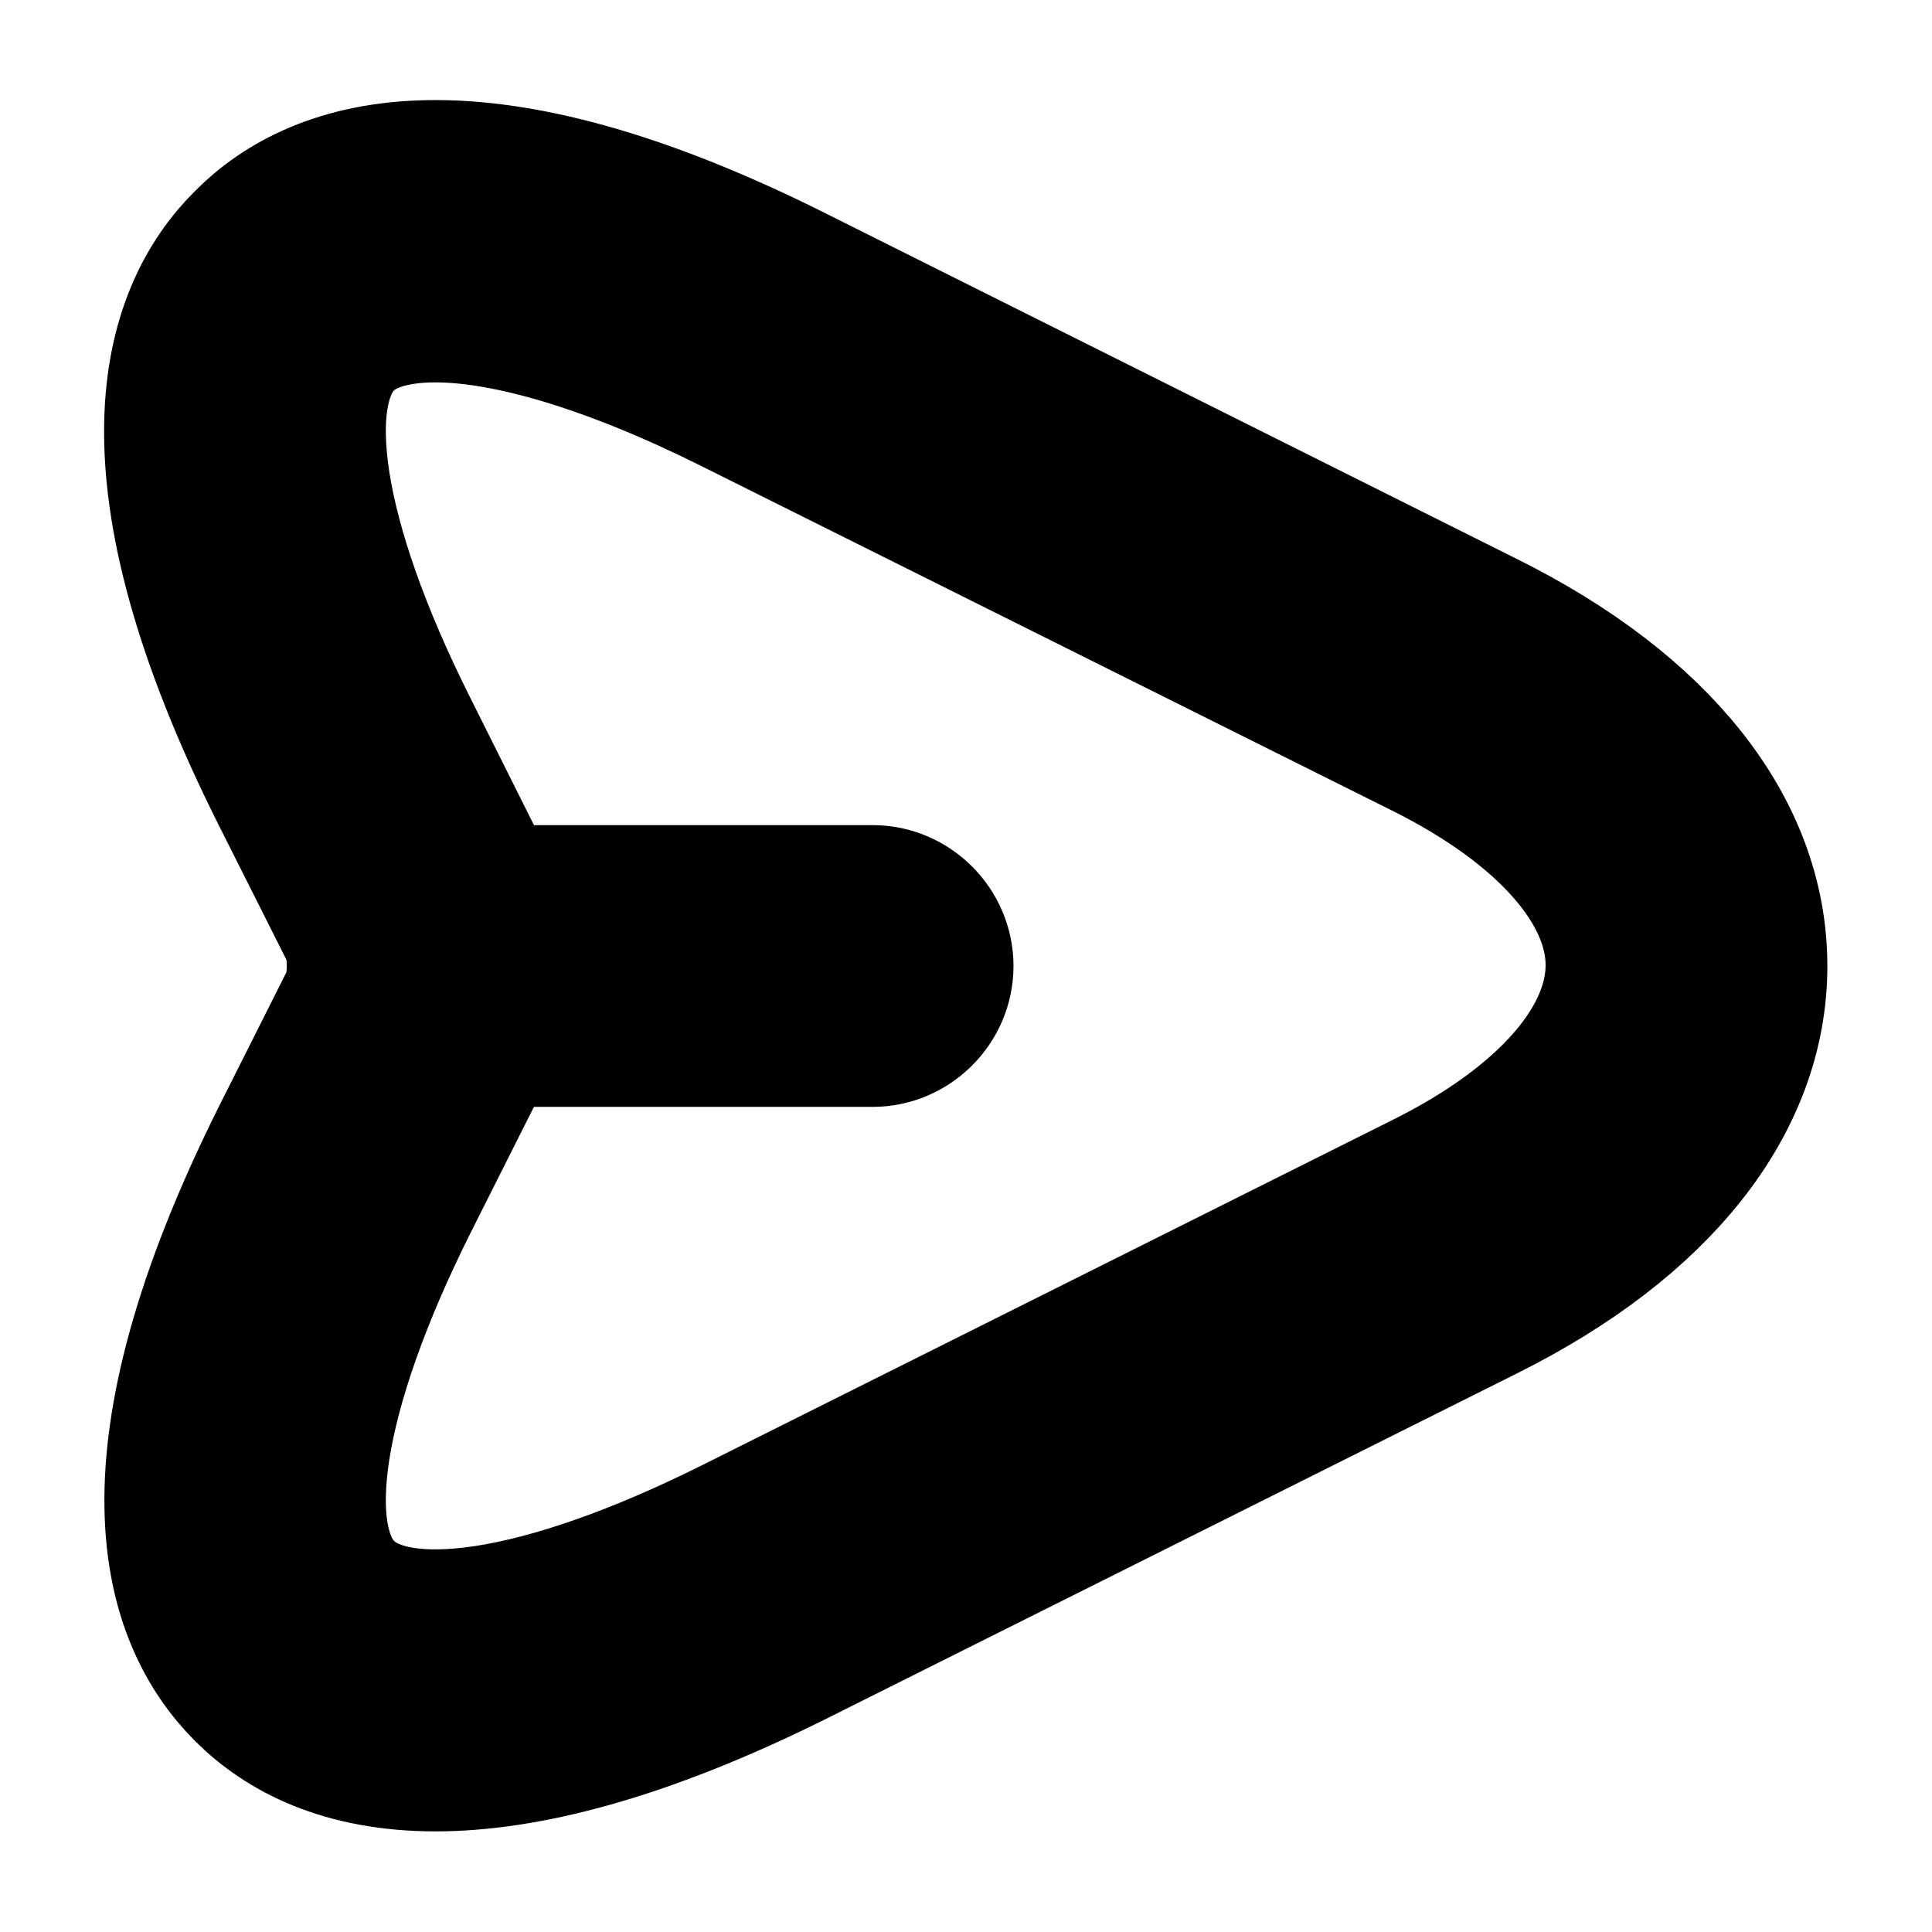
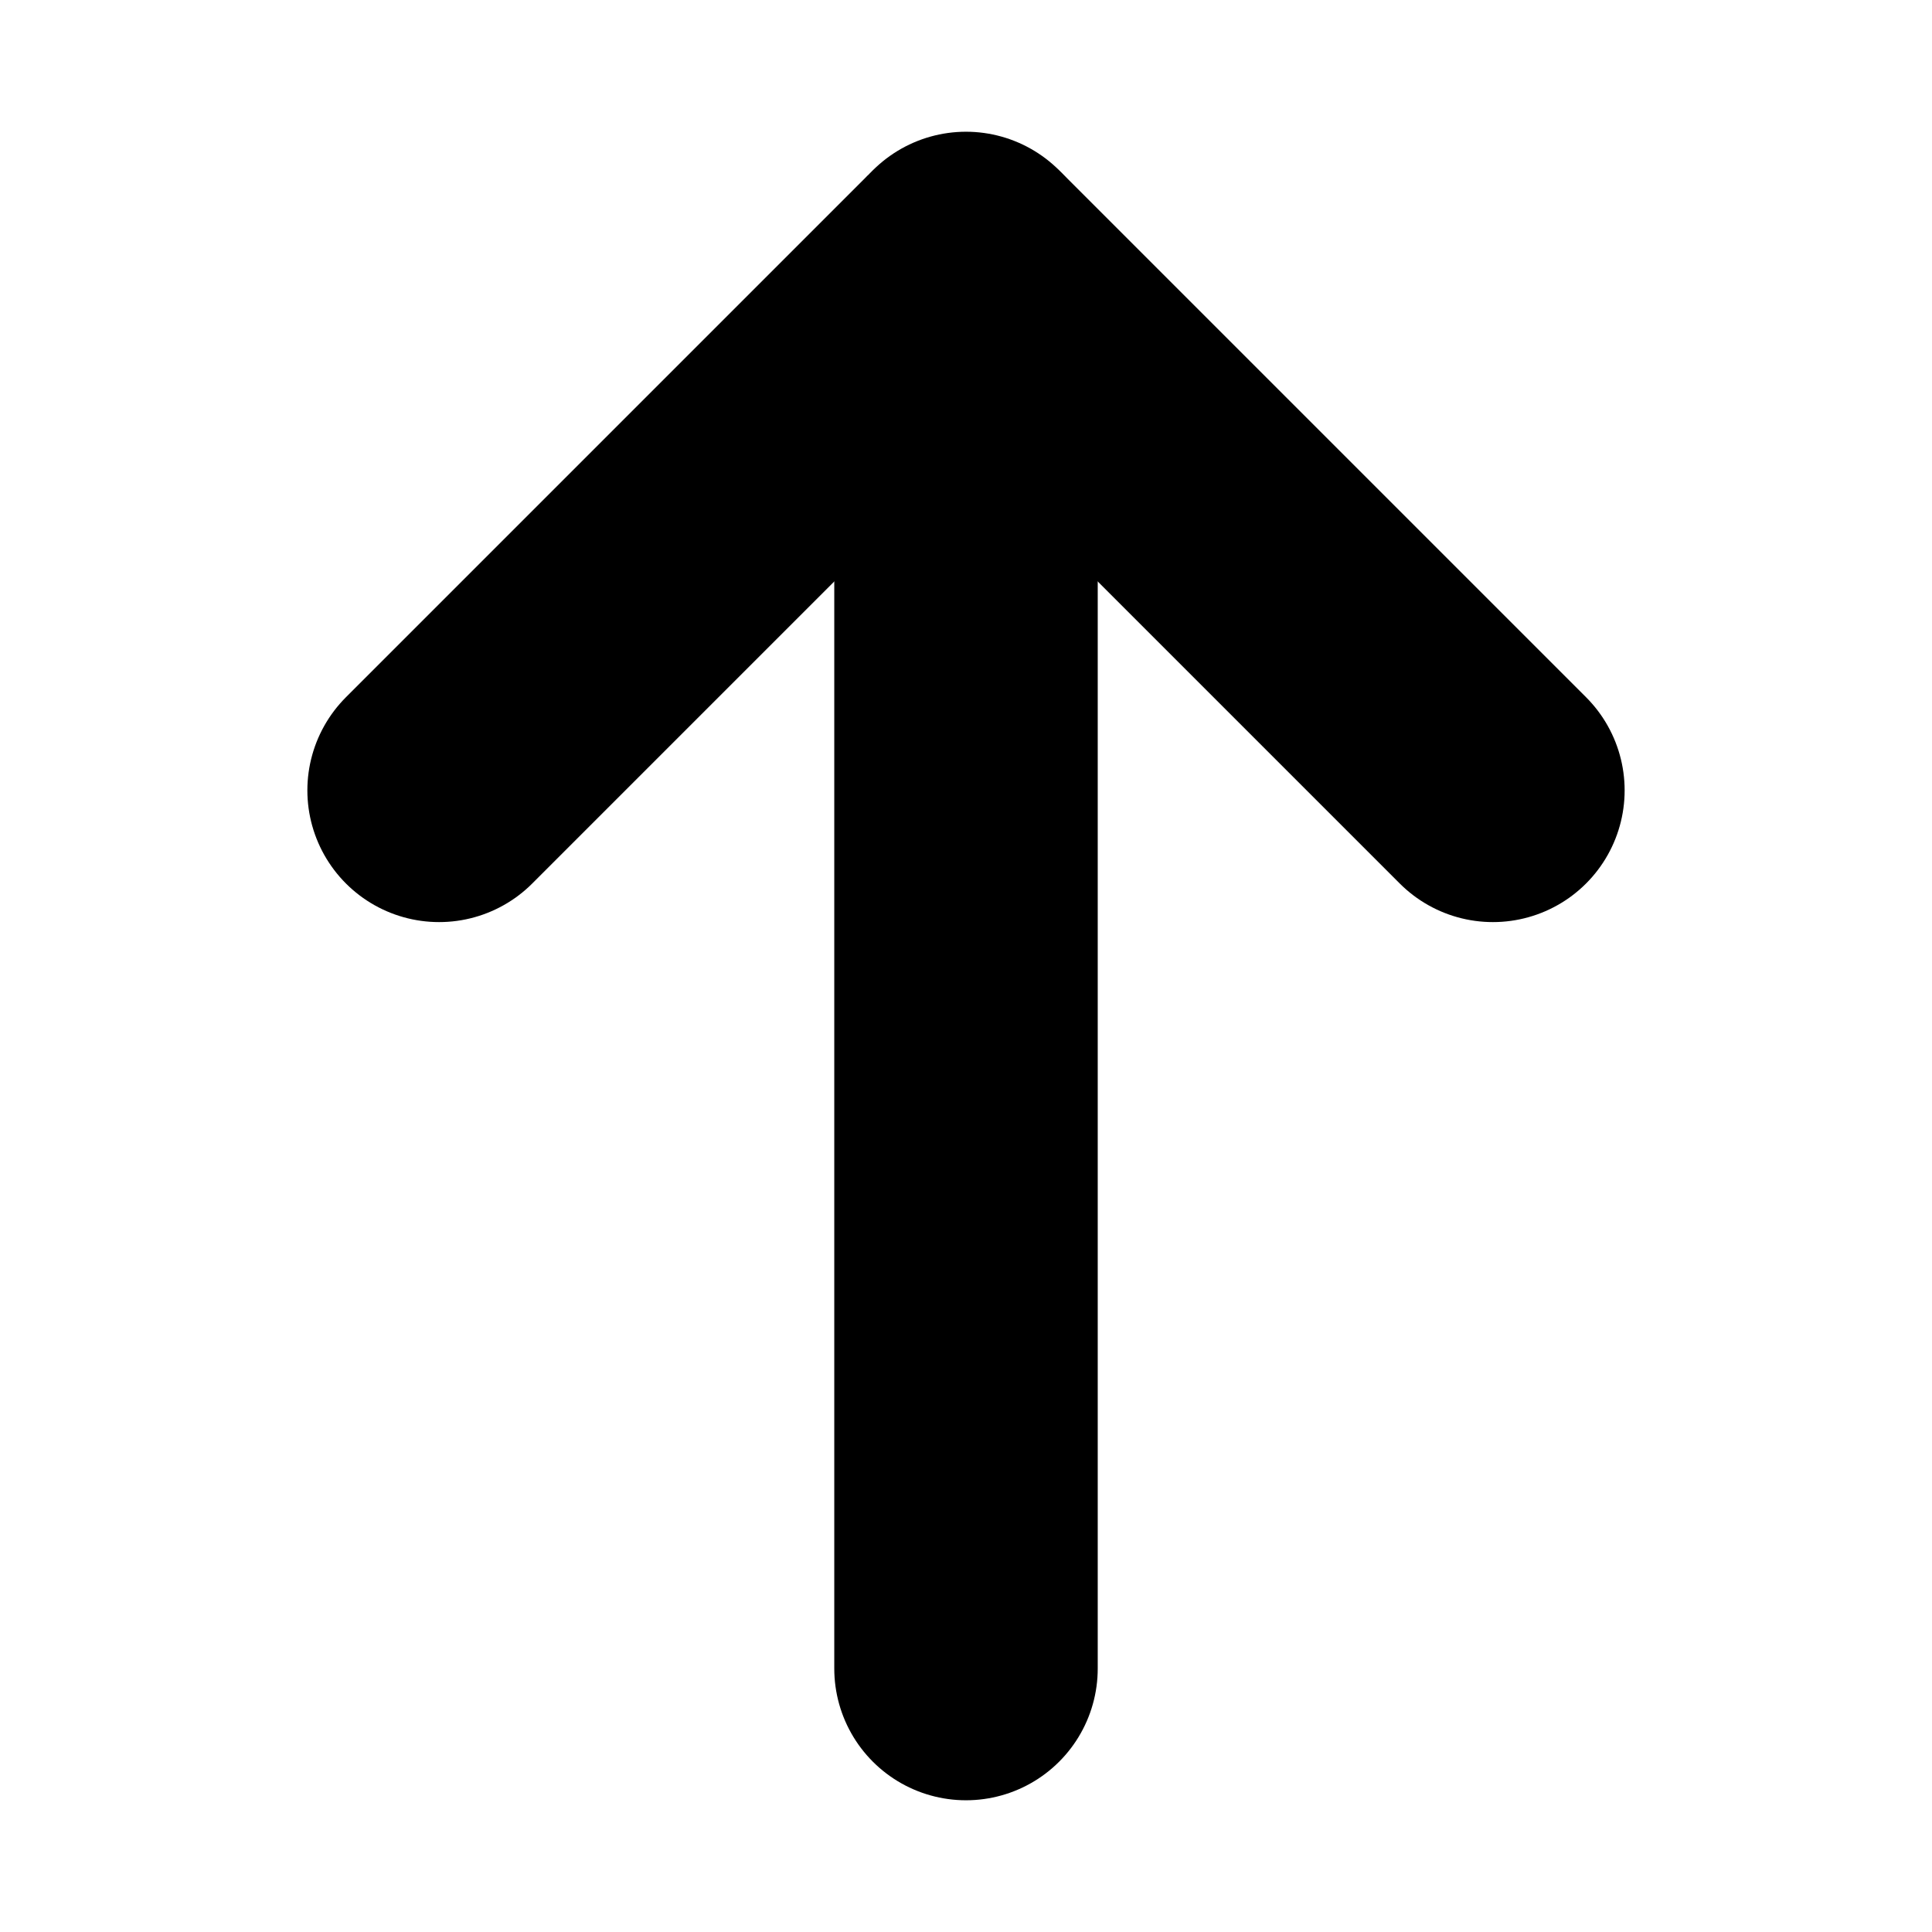
- <svg xmlns="http://www.w3.org/2000/svg" viewBox="0 0 24 24" stroke="currentColor" stroke-width="2" stroke-linecap="round" stroke-linejoin="round">
-   <path d="M5.41 21.75C4.29 21.75 3.58 21.37 3.13 20.92C2.25 20.04 1.63 18.17 3.61 14.2L4.48 12.47C4.59 12.24 4.59 11.76 4.48 11.53L3.61 9.8C1.62 5.83 2.25 3.95 3.13 3.08C4 2.2 5.88 1.57 9.84 3.56L18.4 7.84C20.53 8.9 21.7 10.38 21.7 12C21.7 13.62 20.53 15.1 18.41 16.16L9.85 20.44C7.91 21.41 6.47 21.75 5.41 21.75ZM5.41 3.75C4.87 3.75 4.45 3.88 4.19 4.14C3.46 4.86 3.75 6.73 4.95 9.12L5.82 10.86C6.14 11.51 6.14 12.49 5.82 13.14L4.95 14.87C3.75 17.27 3.46 19.13 4.19 19.85C4.91 20.58 6.78 20.29 9.18 19.09L17.74 14.81C19.31 14.03 20.2 13 20.2 11.99C20.2 10.98 19.3 9.95 17.73 9.17L9.17 4.9C7.65 4.14 6.34 3.75 5.41 3.75Z" />
-   <path d="M10.84 12.75H5.44C5.03 12.75 4.69 12.41 4.69 12C4.69 11.59 5.03 11.25 5.44 11.25H10.84C11.25 11.25 11.59 11.59 11.59 12C11.59 12.41 11.25 12.75 10.84 12.75Z" />
+ <svg xmlns="http://www.w3.org/2000/svg" viewBox="1 1 22 22" stroke="currentColor" stroke-width="3" stroke-linecap="round" stroke-linejoin="round" fill="none">
+   <path d="M12 4L12 20" />
+   <path d="M18 10L12.062 4.062V4.062C12.028 4.028 11.972 4.028 11.938 4.062V4.062L6 10" />
</svg>
